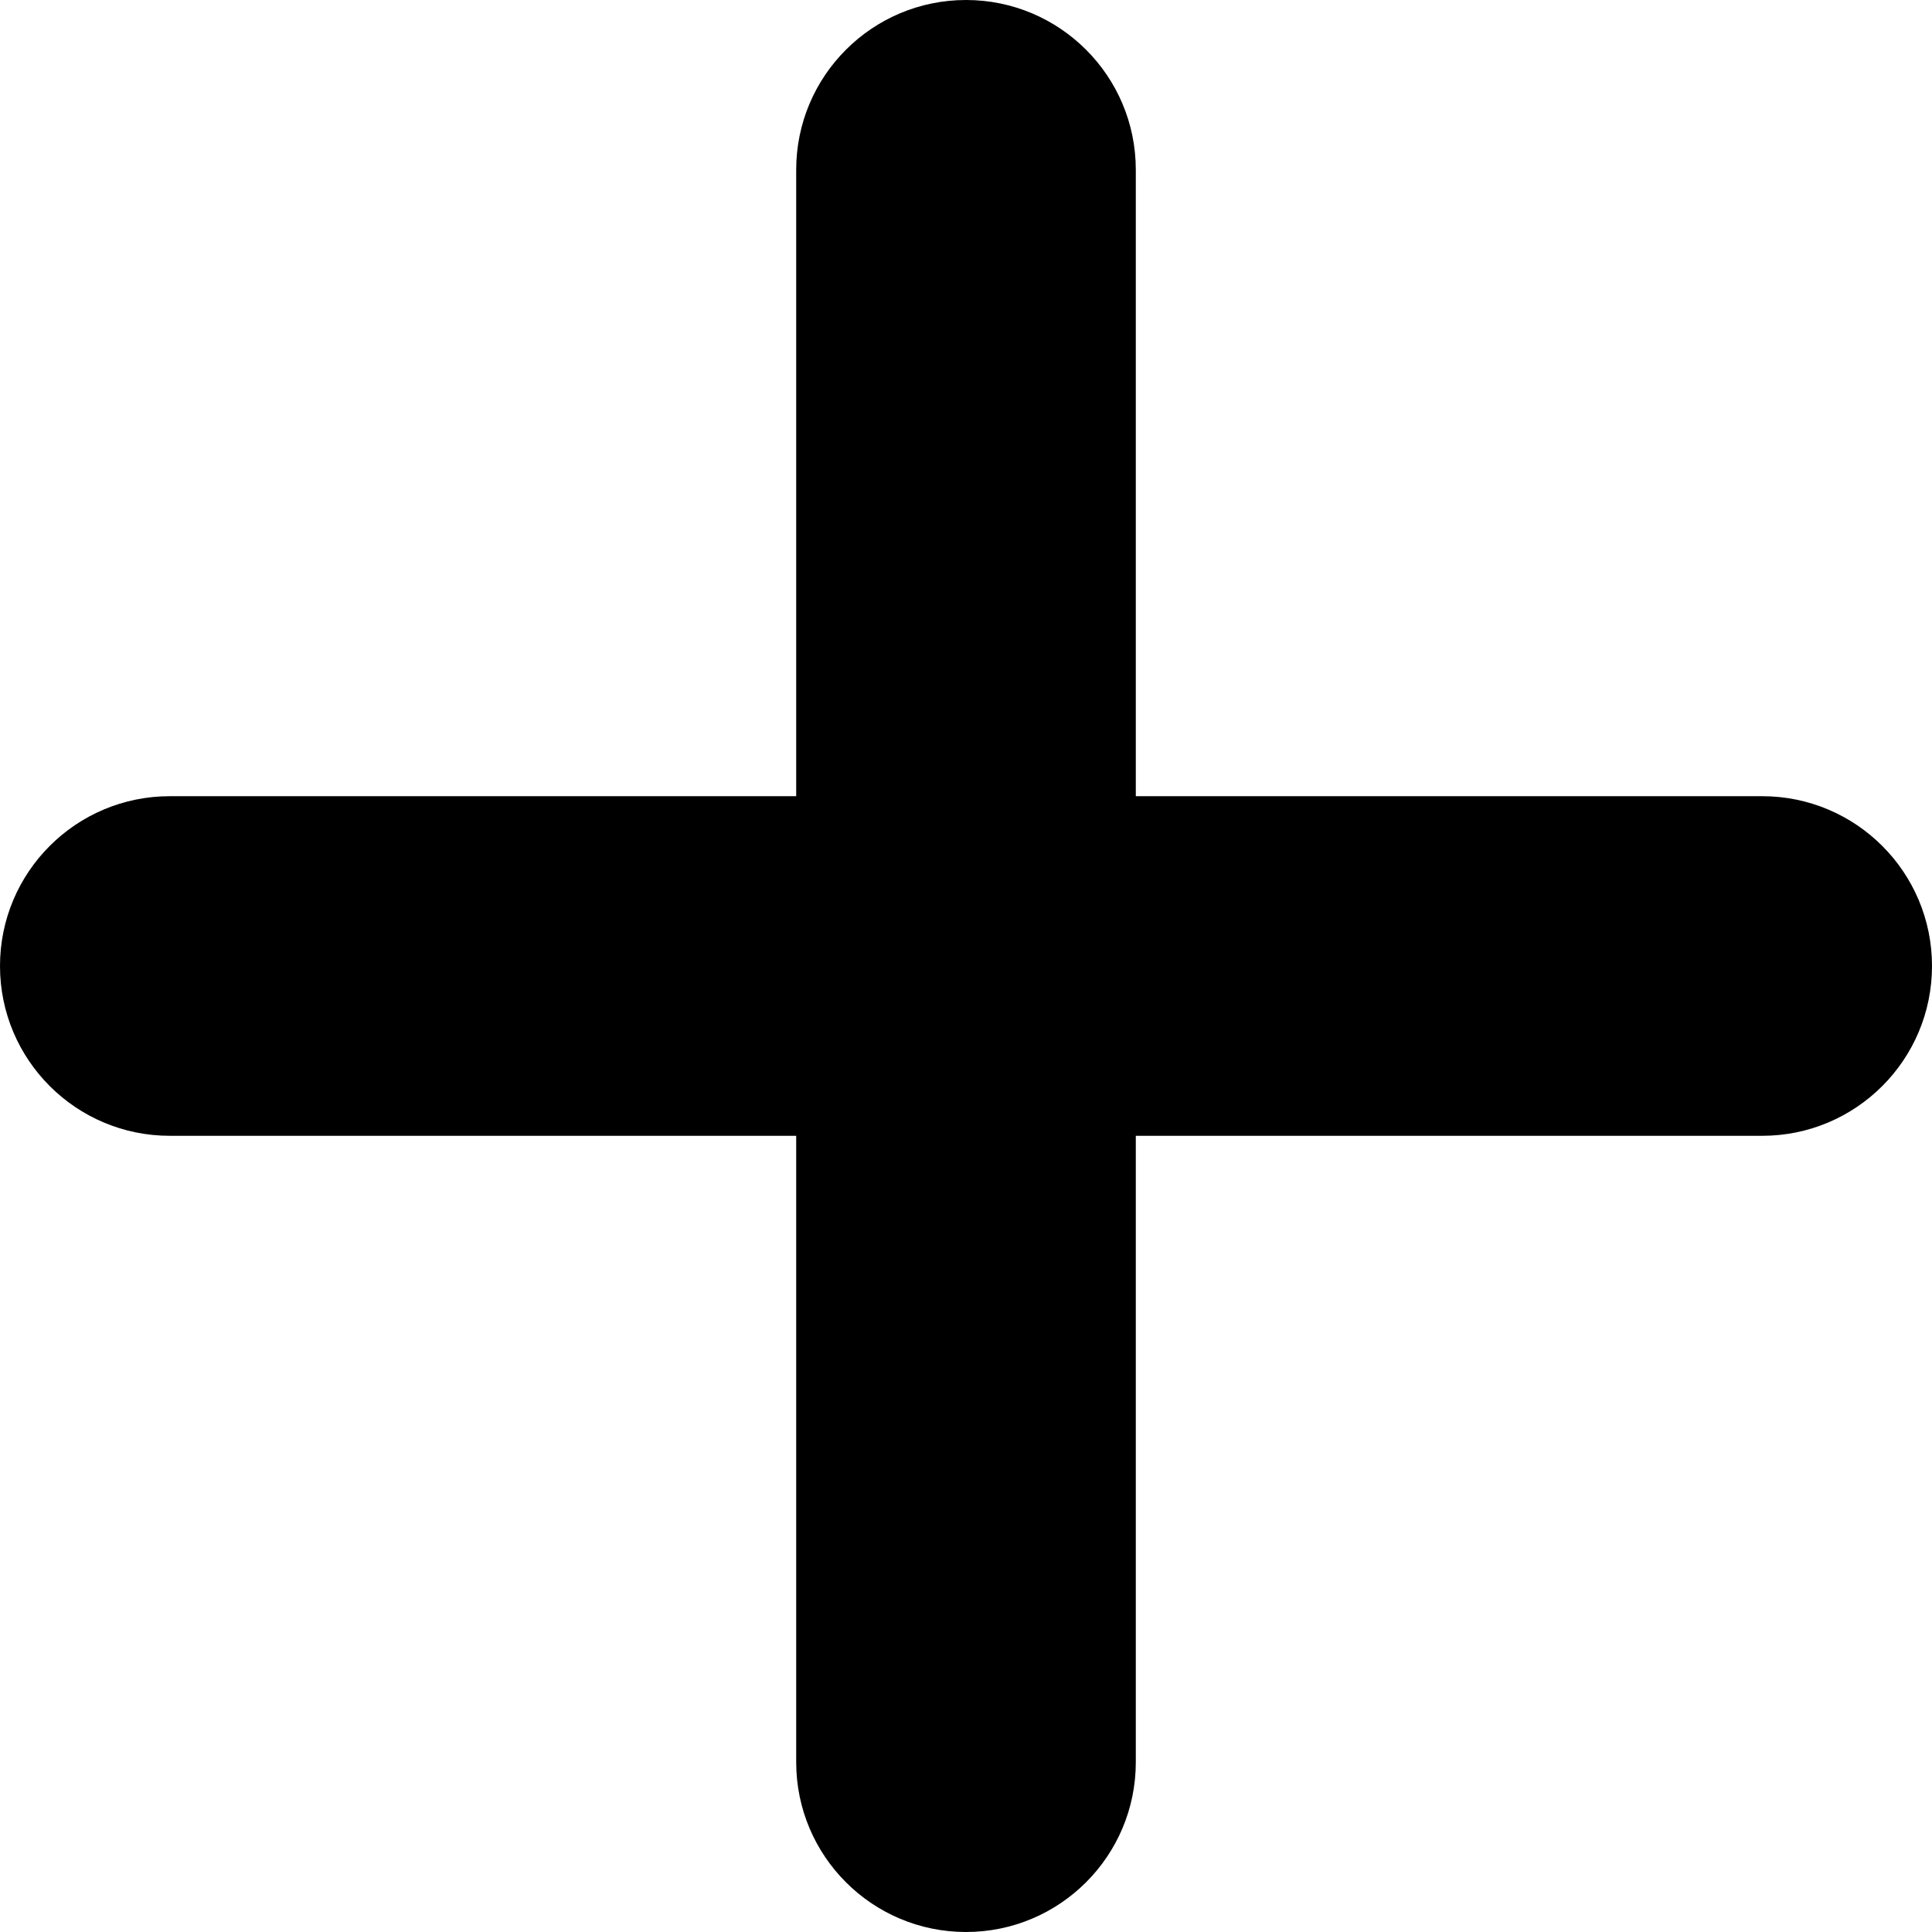
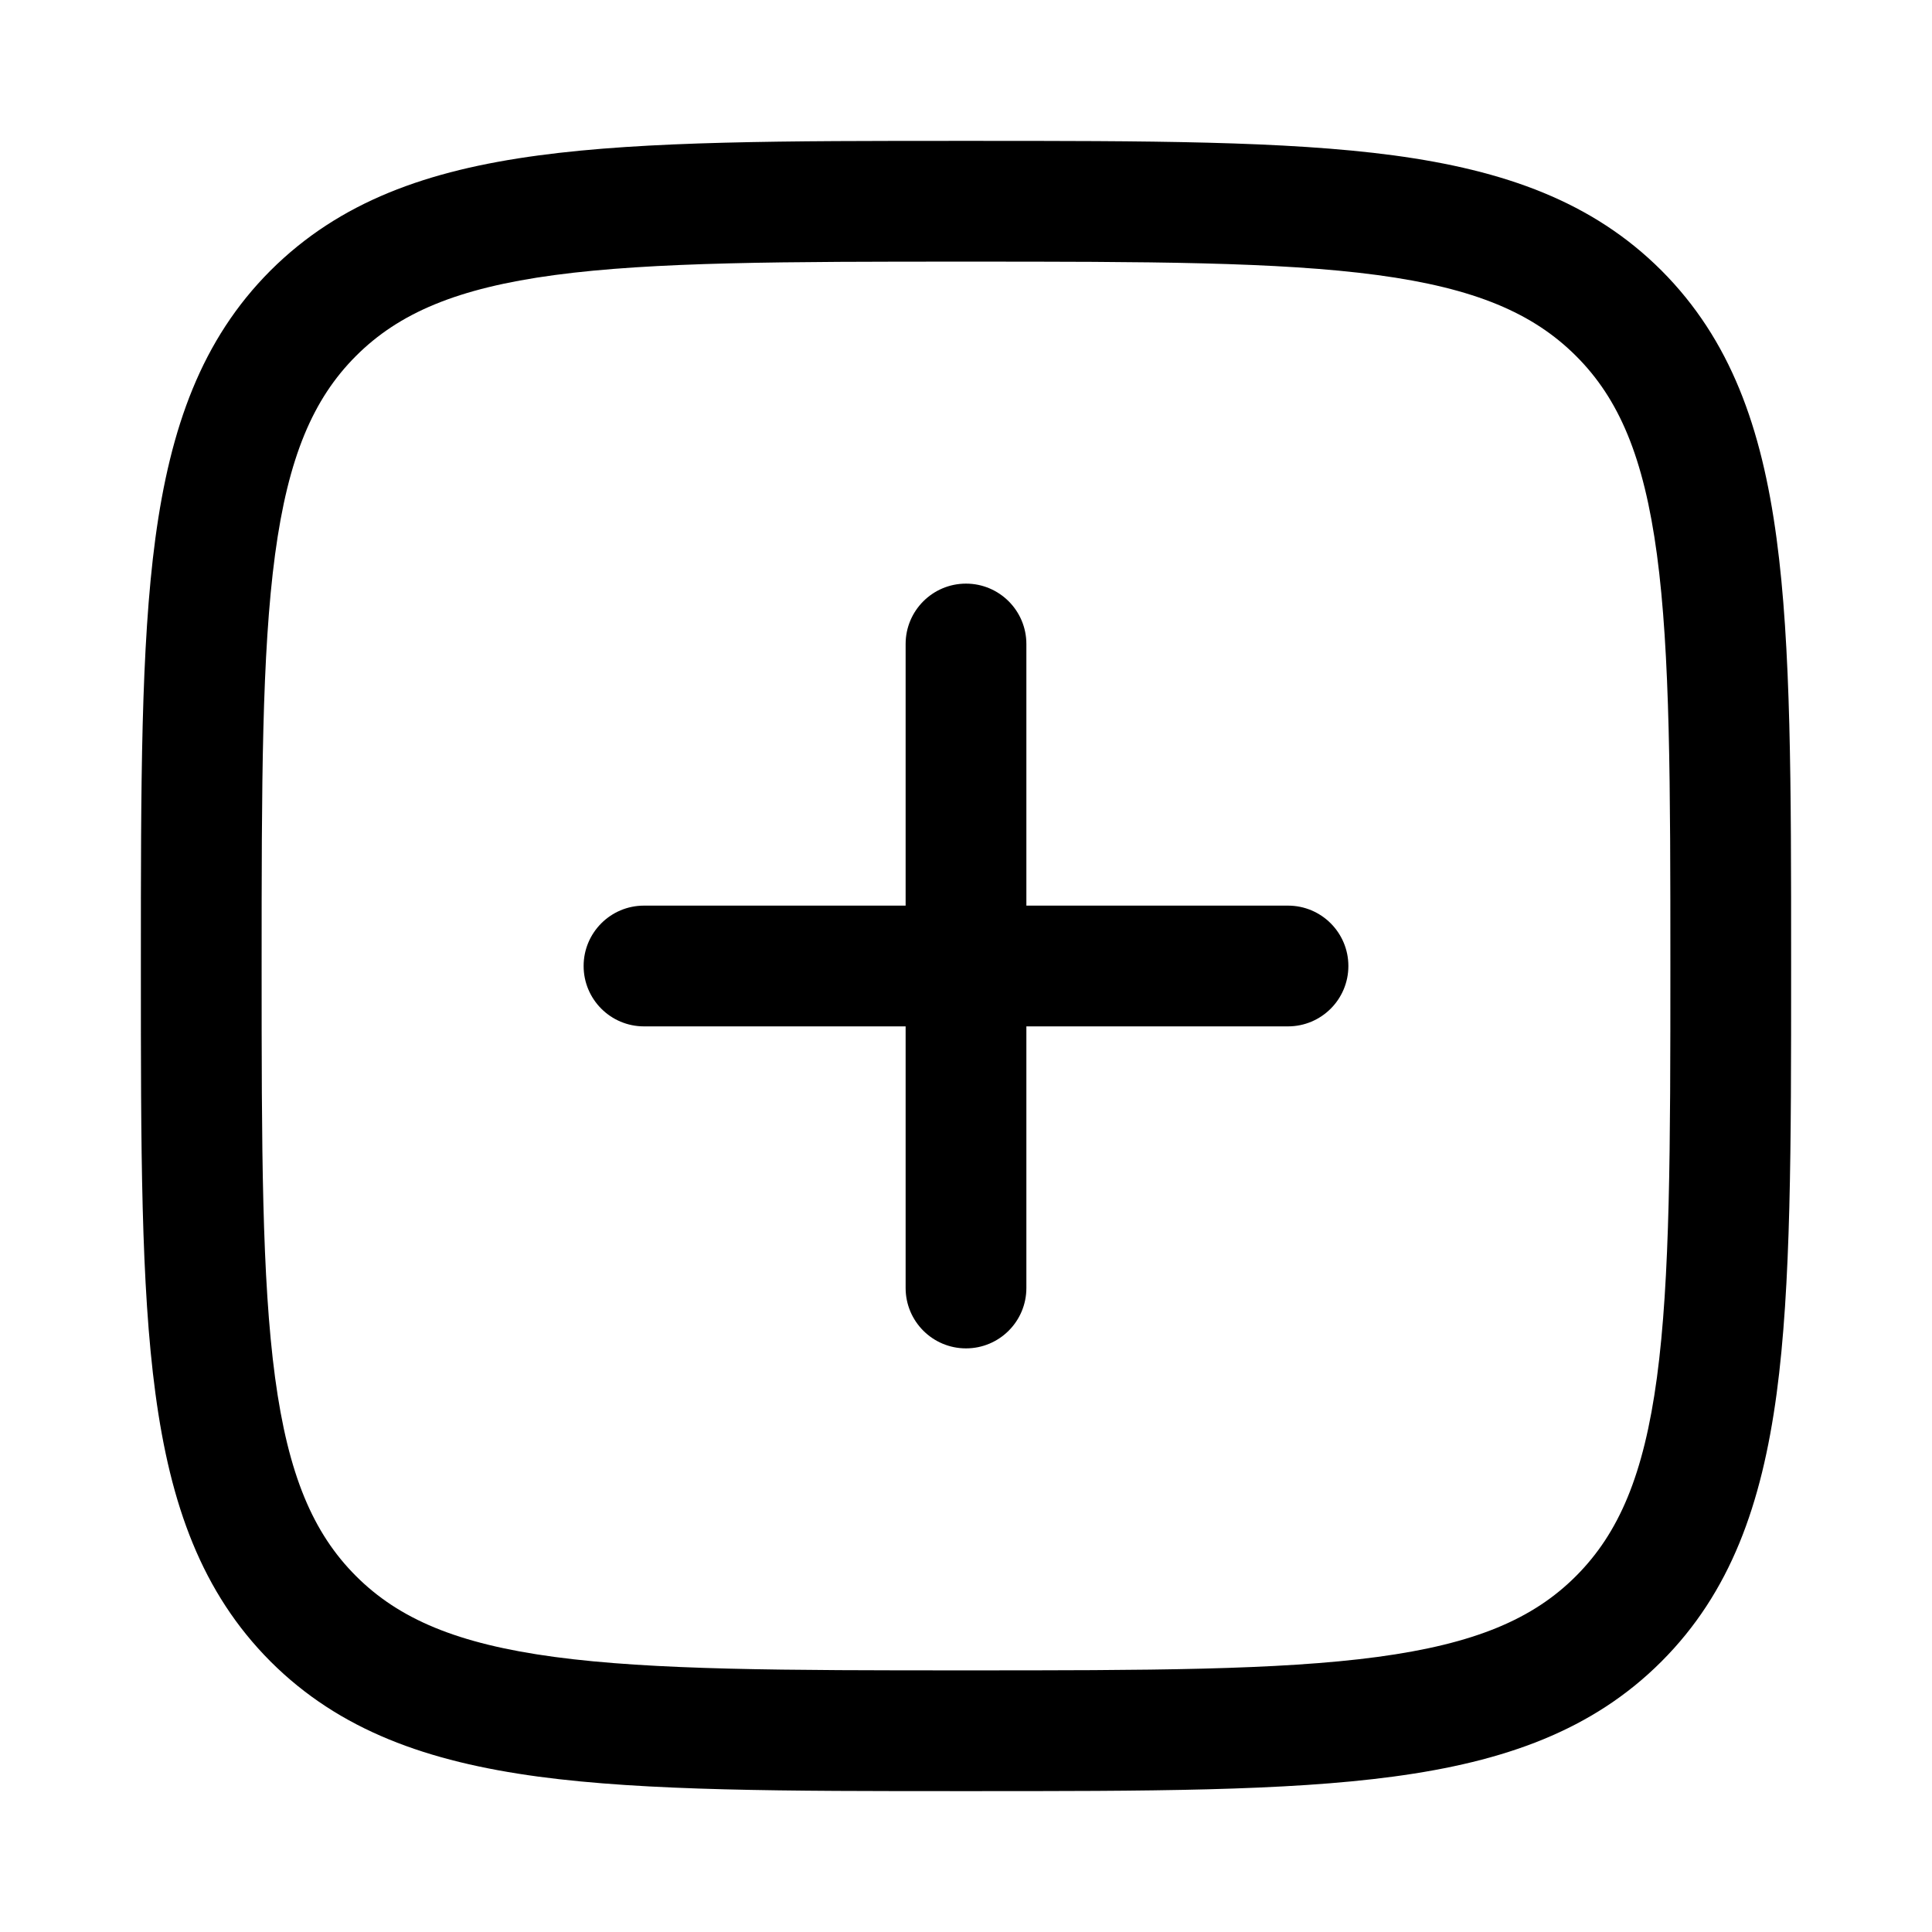
- <svg xmlns="http://www.w3.org/2000/svg" viewBox="0 0 512 512" class="icon" aria-hidden="true">
-   <path fill="currentColor" d="M467 211H301V45c0-24.853-20.147-45-45-45s-45 20.147-45 45v166H45c-24.853 0-45 20.147-45 45s20.147 45 45 45h166v166c0 24.853 20.147 45 45 45s45-20.147 45-45V301h166c24.853 0 45-20.147 45-45s-20.147-45-45-45" />
+ <svg xmlns="http://www.w3.org/2000/svg" viewBox="0 0 24 24" class="icon" aria-hidden="true">
+   <path fill="currentColor" fill-rule="evenodd" clip-rule="evenodd" d="M11.943 1.75h.114c2.19 0 3.912 0 5.255.18 1.377.186 2.469.573 3.327 1.43.858.86 1.245 1.951 1.43 3.328.181 1.343.181 3.064.181 5.255v.114c0 2.19 0 3.912-.18 5.255-.186 1.377-.573 2.469-1.43 3.327s-1.951 1.245-3.328 1.43c-1.343.181-3.064.181-5.255.181h-.114c-2.19 0-3.912 0-5.255-.18-1.377-.186-2.469-.573-3.327-1.43-.858-.86-1.245-1.951-1.43-3.328-.181-1.343-.181-3.064-.181-5.255v-.114c0-2.19 0-3.912.18-5.255.186-1.377.573-2.469 1.43-3.327.86-.858 1.951-1.245 3.328-1.43 1.343-.181 3.064-.181 5.255-.181M6.888 3.417c-1.21.163-1.933.472-2.466 1.005S3.58 5.678 3.417 6.888C3.252 8.12 3.25 9.74 3.25 12s.002 3.88.167 5.112c.163 1.21.472 1.933 1.005 2.466s1.256.842 2.466 1.005c1.232.165 2.852.167 5.112.167s3.88-.002 5.112-.167c1.21-.163 1.933-.471 2.466-1.005s.842-1.256 1.005-2.466c.165-1.232.167-2.852.167-5.112s-.002-3.88-.167-5.112c-.163-1.21-.471-1.933-1.005-2.466s-1.256-.842-2.466-1.005C15.88 3.252 14.26 3.25 12 3.25s-3.88.002-5.112.167" />
+   <path fill="currentColor" fill-rule="evenodd" clip-rule="evenodd" d="M12 7.25a.75.75 0 0 1 .75.75v3.25H16a.75.75 0 0 1 0 1.5h-3.25V16a.75.75 0 0 1-1.5 0v-3.25H8a.75.75 0 0 1 0-1.5h3.25V8a.75.75 0 0 1 .75-.75" />
</svg>
